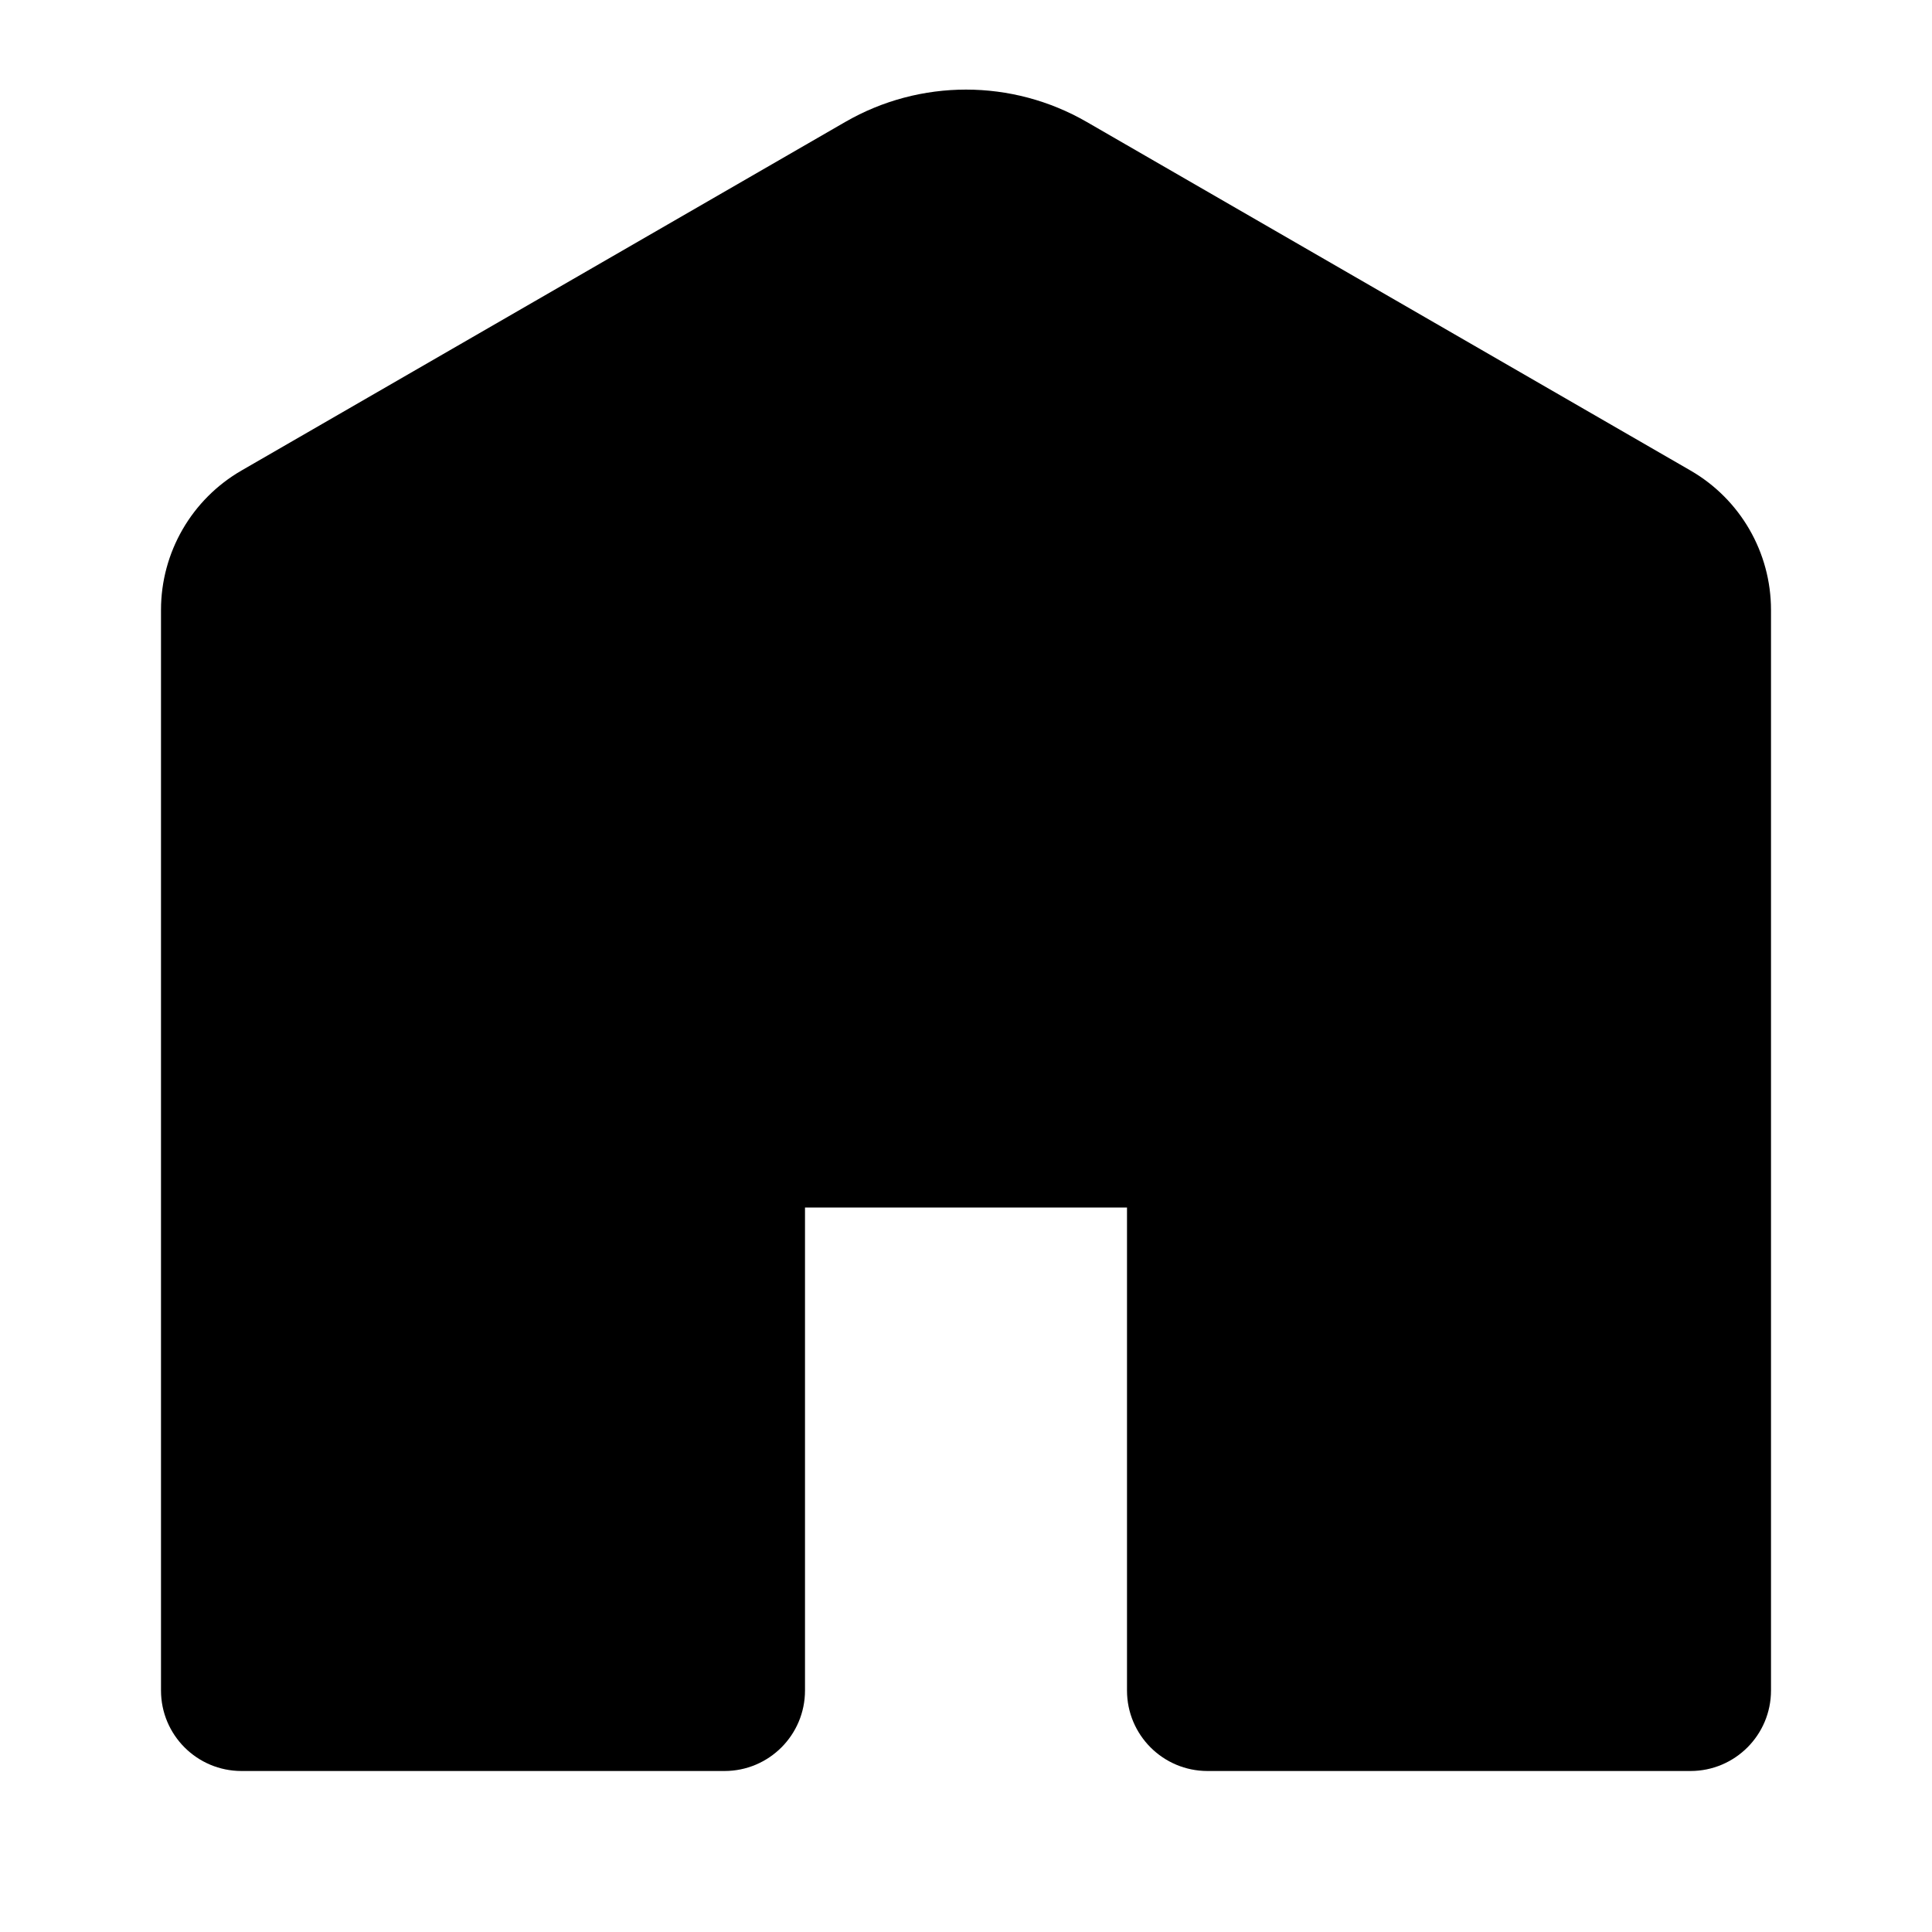
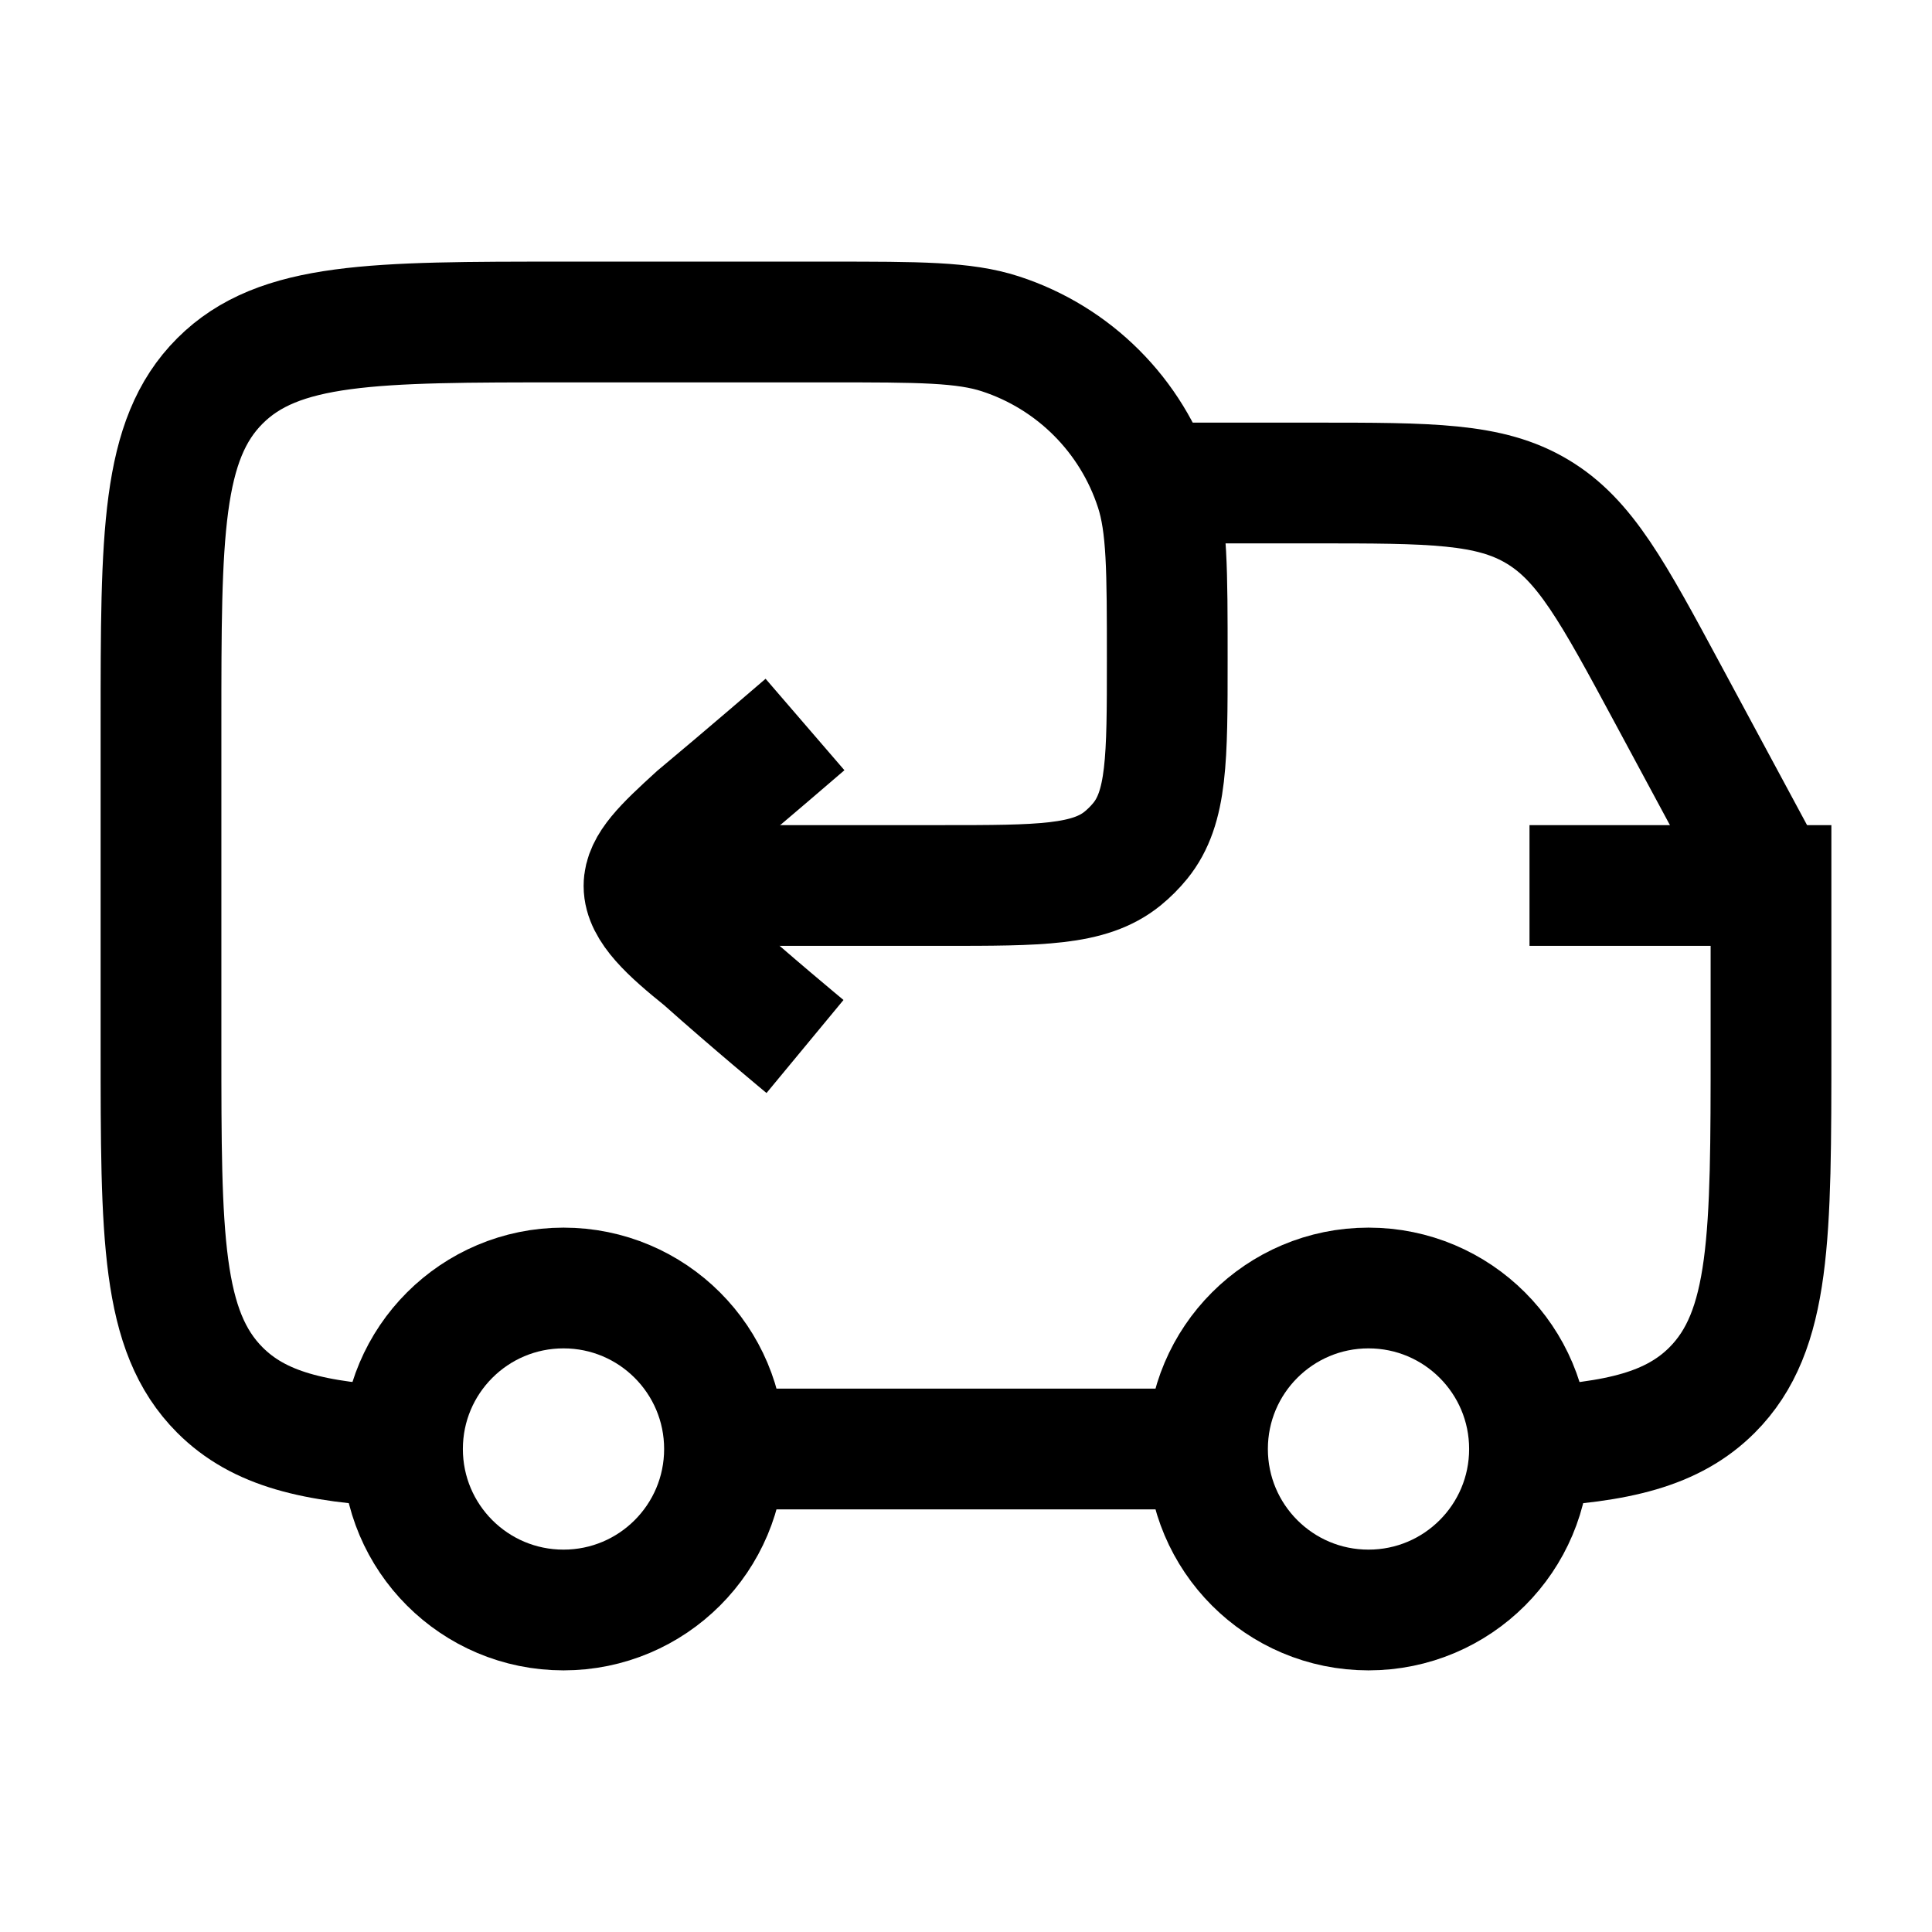
- <svg xmlns="http://www.w3.org/2000/svg" data-encore-id="icon" role="img" aria-hidden="true" class="e-91000-icon e-91000-baseline" viewBox="0 0 24 24">
-   <path d="M13.5 1.515a3 3 0 0 0-3 0L3 5.845a2 2 0 0 0-1 1.732V21a1 1 0 0 0 1 1h6a1 1 0 0 0 1-1v-6h4v6a1 1 0 0 0 1 1h6a1 1 0 0 0 1-1V7.577a2 2 0 0 0-1-1.732z" />
+ <svg xmlns="http://www.w3.org/2000/svg" viewBox="0 0 24 24" width="24" height="24" color="currentColor" fill="none" stroke="currentColor" stroke-width="1.5">
+   <path d="M17 20C18.105 20 19 19.105 19 18C19 16.895 18.105 16 17 16C15.895 16 15 16.895 15 18C15 19.105 15.895 20 17 20Z" />
+   <path d="M7 20C8.105 20 9 19.105 9 18C9 16.895 8.105 16 7 16C5.895 16 5 16.895 5 18C5 19.105 5.895 20 7 20Z" />
+   <path d="M19 11H22V13C22 15.357 22 16.535 21.268 17.268C20.781 17.755 20.097 17.918 19 17.972M5 17.972C3.903 17.918 3.219 17.755 2.732 17.268C2 16.535 2 15.357 2 13V9C2 6.643 2 5.464 2.732 4.732C3.464 4 4.643 4 7 4H10.3C11.417 4 11.975 4 12.427 4.147C13.34 4.444 14.056 5.16 14.353 6.073C14.5 6.525 14.5 7.083 14.5 8.2C14.5 9.421 14.5 10.031 14.166 10.444C14.1 10.525 14.025 10.6 13.944 10.666C13.531 11 12.921 11 11.7 11H8M15 18H9" />
+   <path d="M14.5 6H16.321C17.777 6 18.504 6 19.096 6.354C19.689 6.707 20.034 7.348 20.724 8.63L22 11" />
+   <path d="M10 13C10 13 9.328 12.444 8.737 11.916C8.32 11.58 8 11.293 8 11.005C8 10.75 8.249 10.513 8.656 10.142C9.232 9.662 10 9 10 9" />
</svg>
